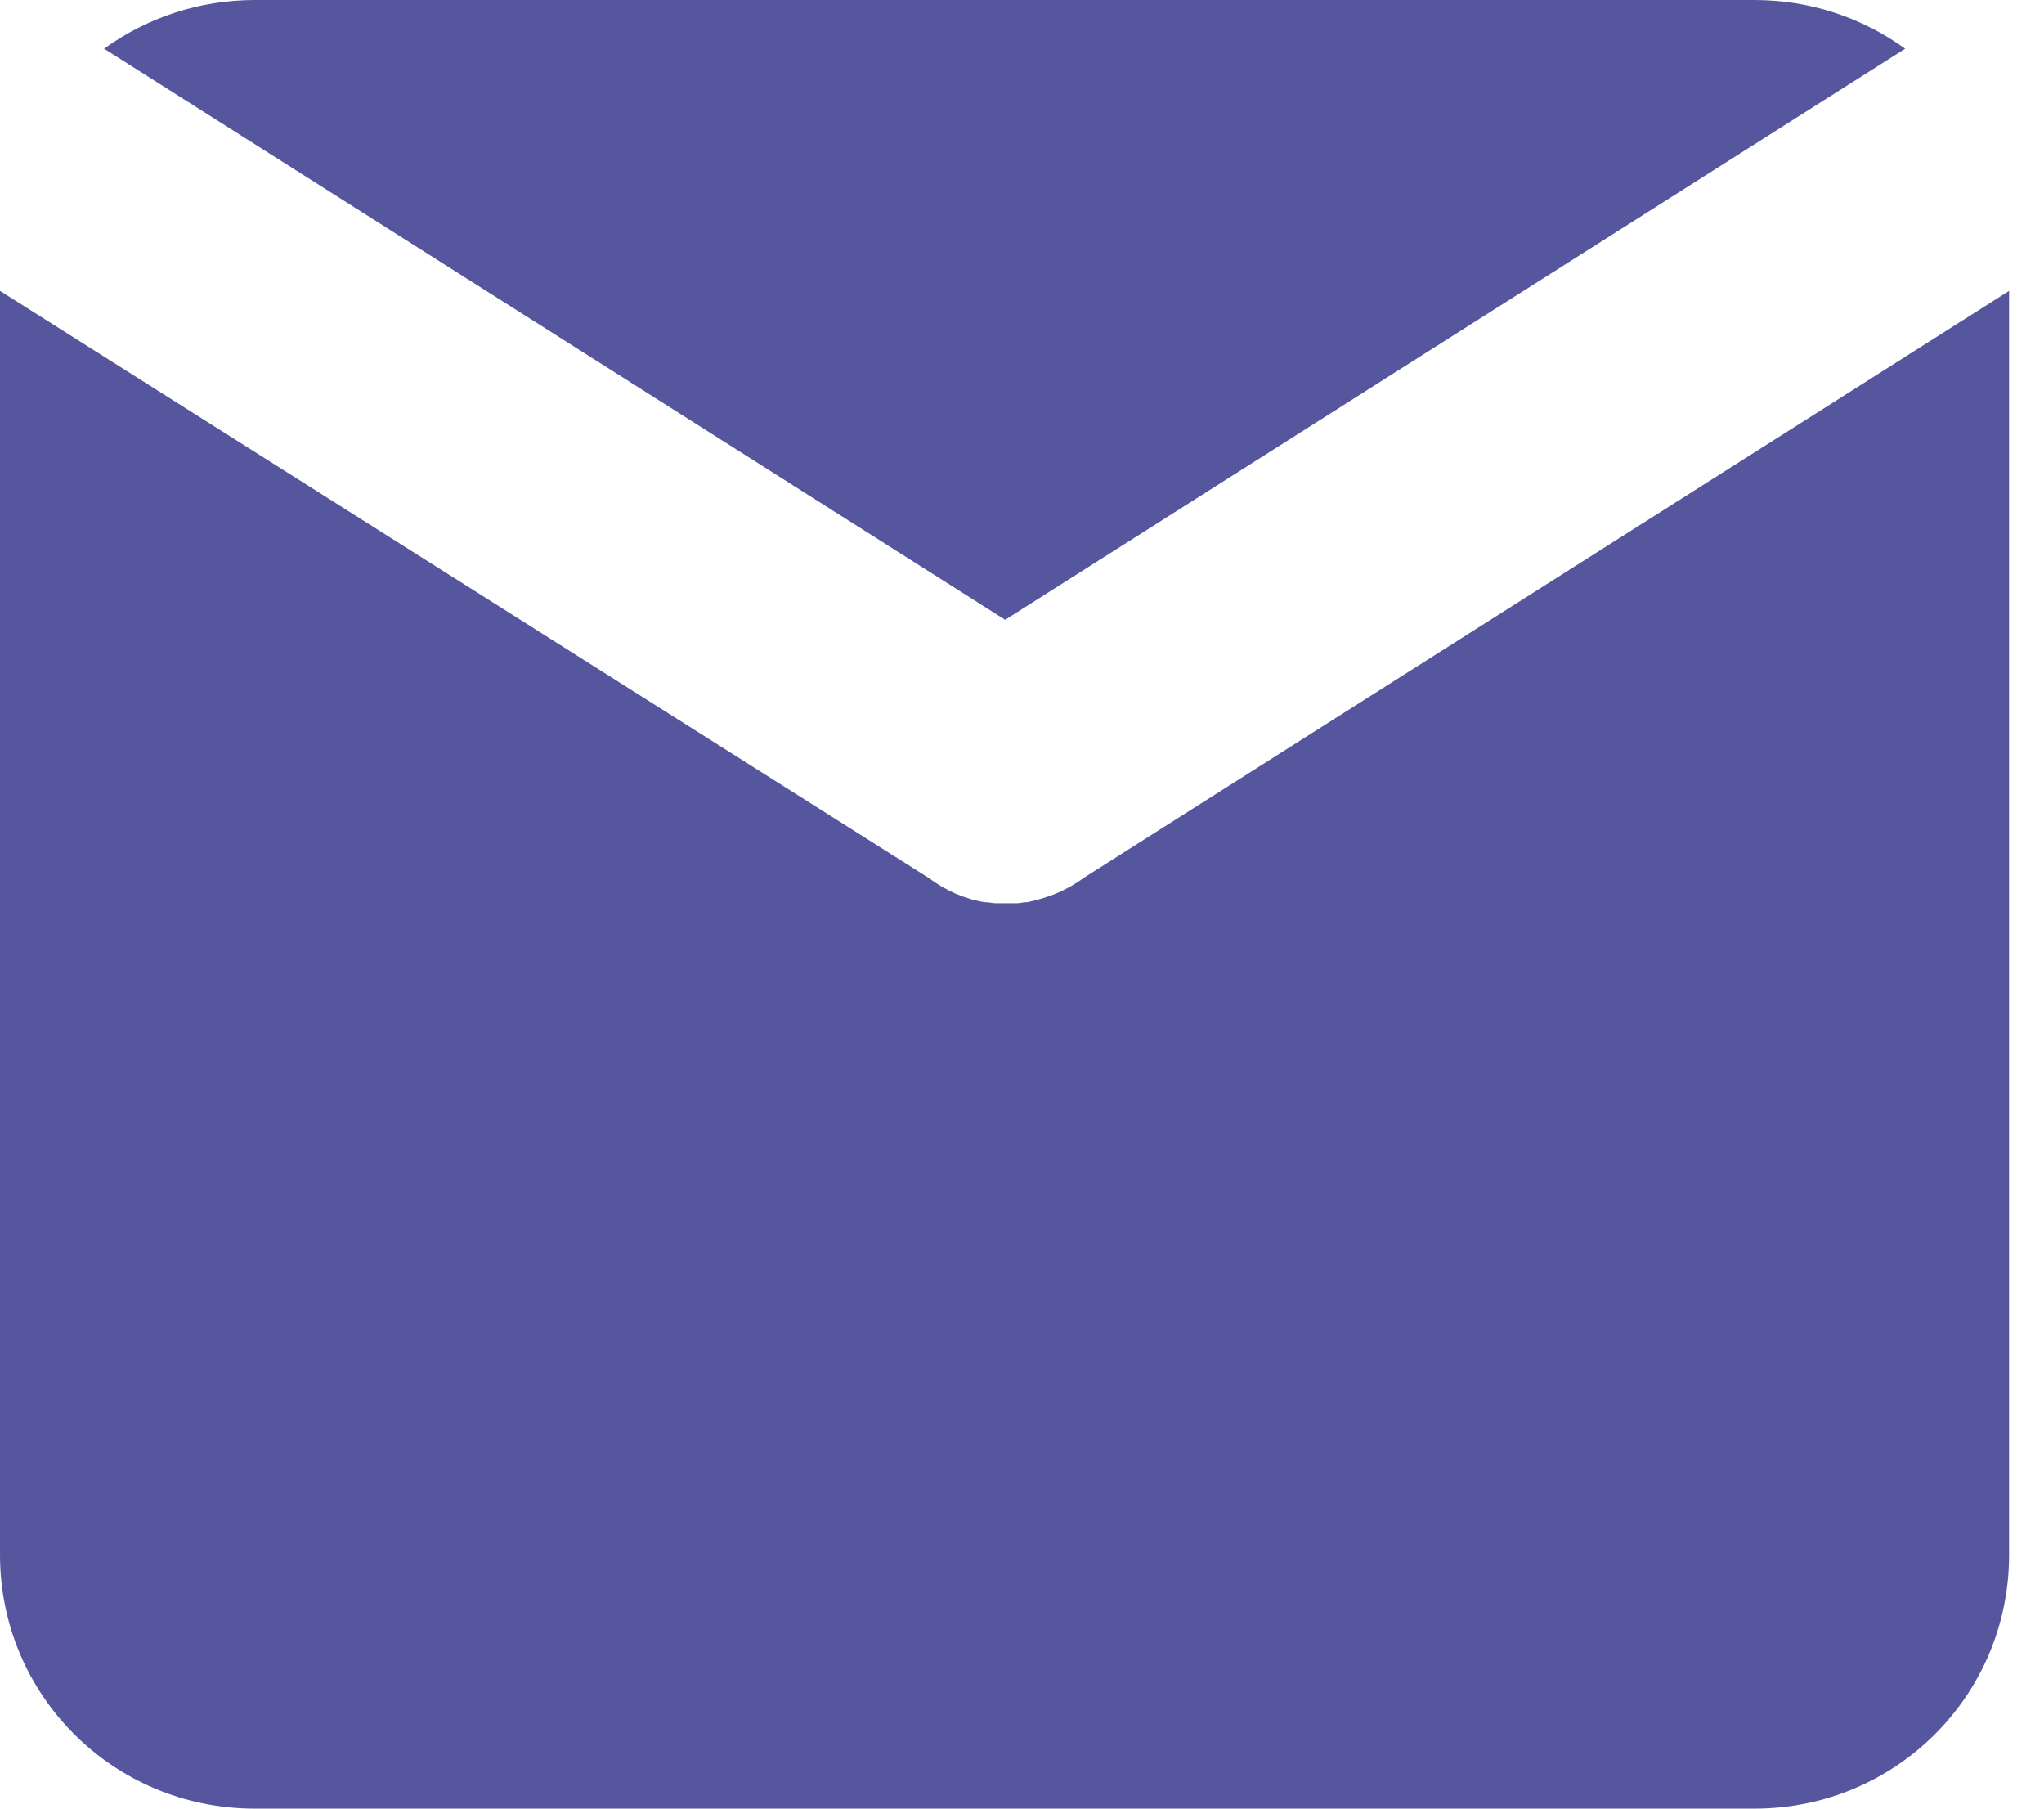
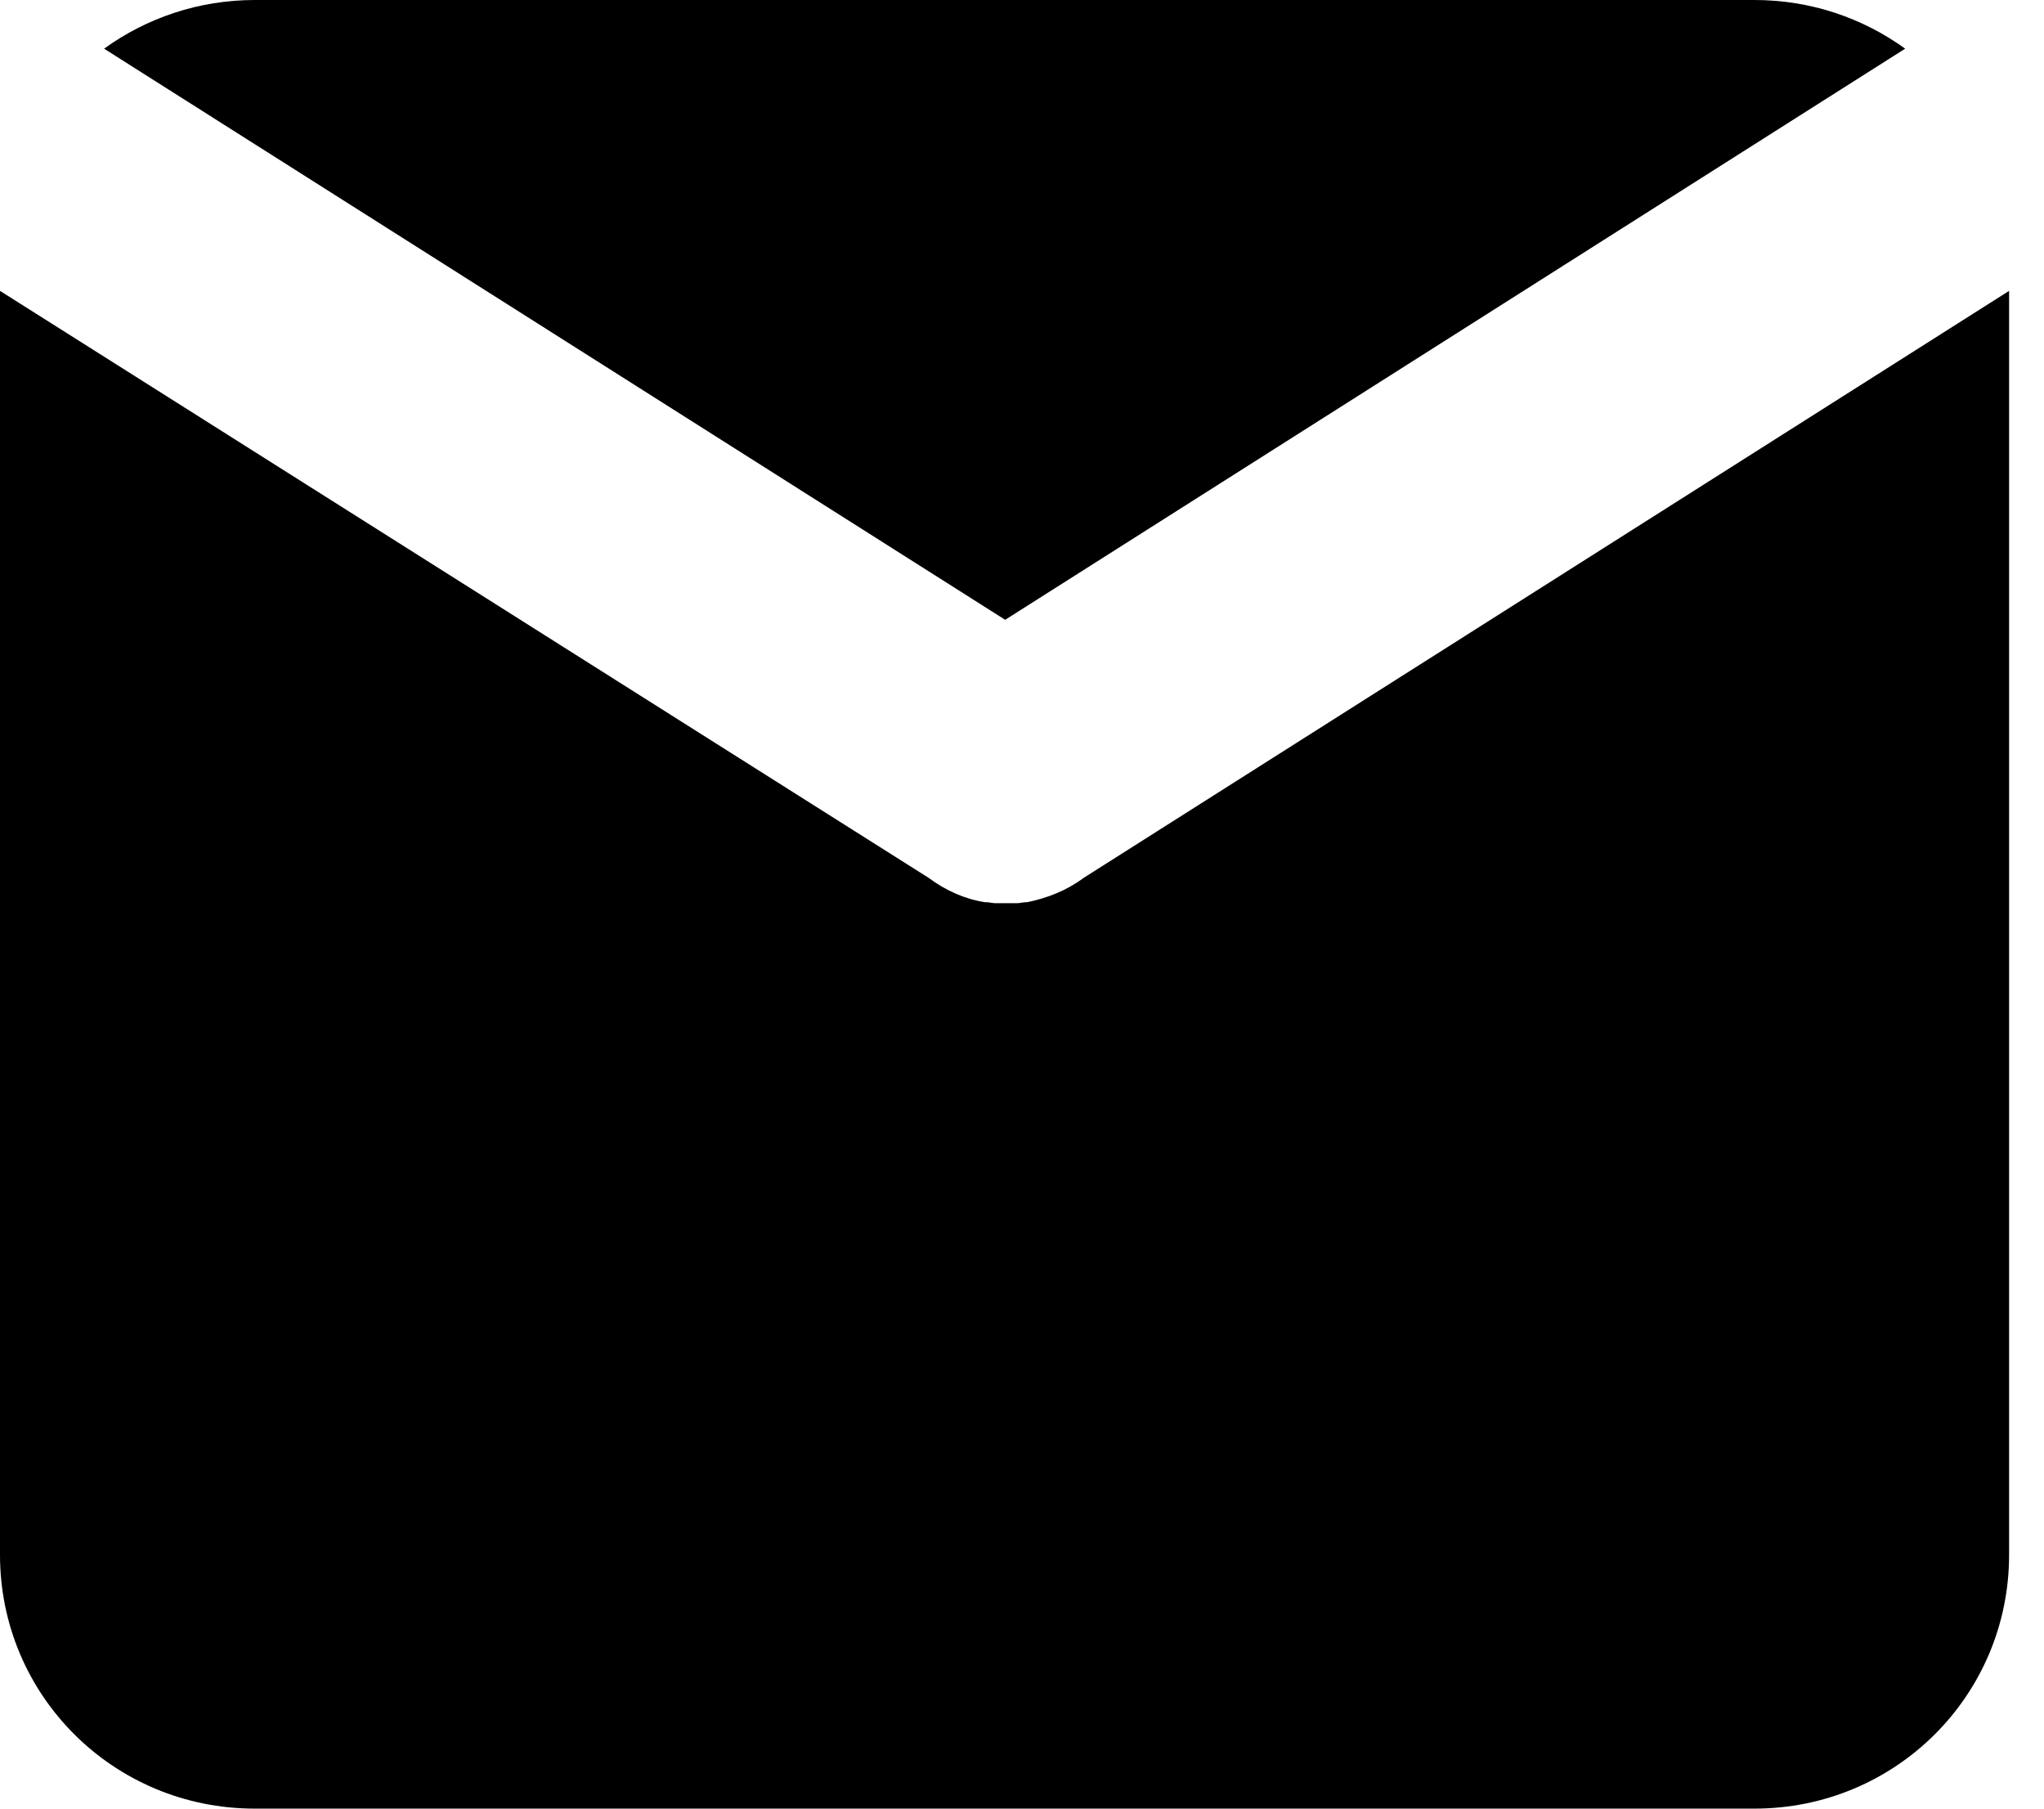
- <svg xmlns="http://www.w3.org/2000/svg" width="26" height="23" viewBox="0 0 26 23" fill="none">
-   <path d="M12.786 7.882L24.234 0.619C23.694 0.229 23.033 0 22.317 0H3.241C2.526 0 1.864 0.229 1.324 0.619L12.786 7.882Z" fill="#55569E" />
-   <path d="M13.784 11.164C13.568 11.325 13.325 11.419 13.068 11.473H13.055C13.014 11.473 12.974 11.486 12.933 11.486C12.92 11.486 12.893 11.486 12.879 11.486C12.852 11.486 12.825 11.486 12.798 11.486C12.771 11.486 12.744 11.486 12.717 11.486C12.704 11.486 12.677 11.486 12.663 11.486C12.623 11.486 12.582 11.473 12.542 11.473H12.528C12.272 11.433 12.029 11.325 11.813 11.164L0 3.699V5.461V8.77V9.536V19.772C0 21.561 1.445 23 3.24 23H22.316C24.112 23 25.556 21.561 25.556 19.772V9.536V8.77V5.461V3.699L13.784 11.164Z" fill="#55569E" />
+ <svg xmlns="http://www.w3.org/2000/svg" width="26" height="23" viewBox="0 0 26 23" fill="black">
+   <path d="M12.786 7.882L24.234 0.619C23.694 0.229 23.033 0 22.317 0H3.241C2.526 0 1.864 0.229 1.324 0.619L12.786 7.882Z" fill="black" />
+   <path d="M13.784 11.164C13.568 11.325 13.325 11.419 13.068 11.473H13.055C13.014 11.473 12.974 11.486 12.933 11.486C12.92 11.486 12.893 11.486 12.879 11.486C12.852 11.486 12.825 11.486 12.798 11.486C12.771 11.486 12.744 11.486 12.717 11.486C12.704 11.486 12.677 11.486 12.663 11.486C12.623 11.486 12.582 11.473 12.542 11.473H12.528C12.272 11.433 12.029 11.325 11.813 11.164L0 3.699V5.461V8.77V9.536V19.772C0 21.561 1.445 23 3.24 23H22.316C24.112 23 25.556 21.561 25.556 19.772V9.536V8.77V5.461V3.699L13.784 11.164Z" fill="#000" />
</svg>
